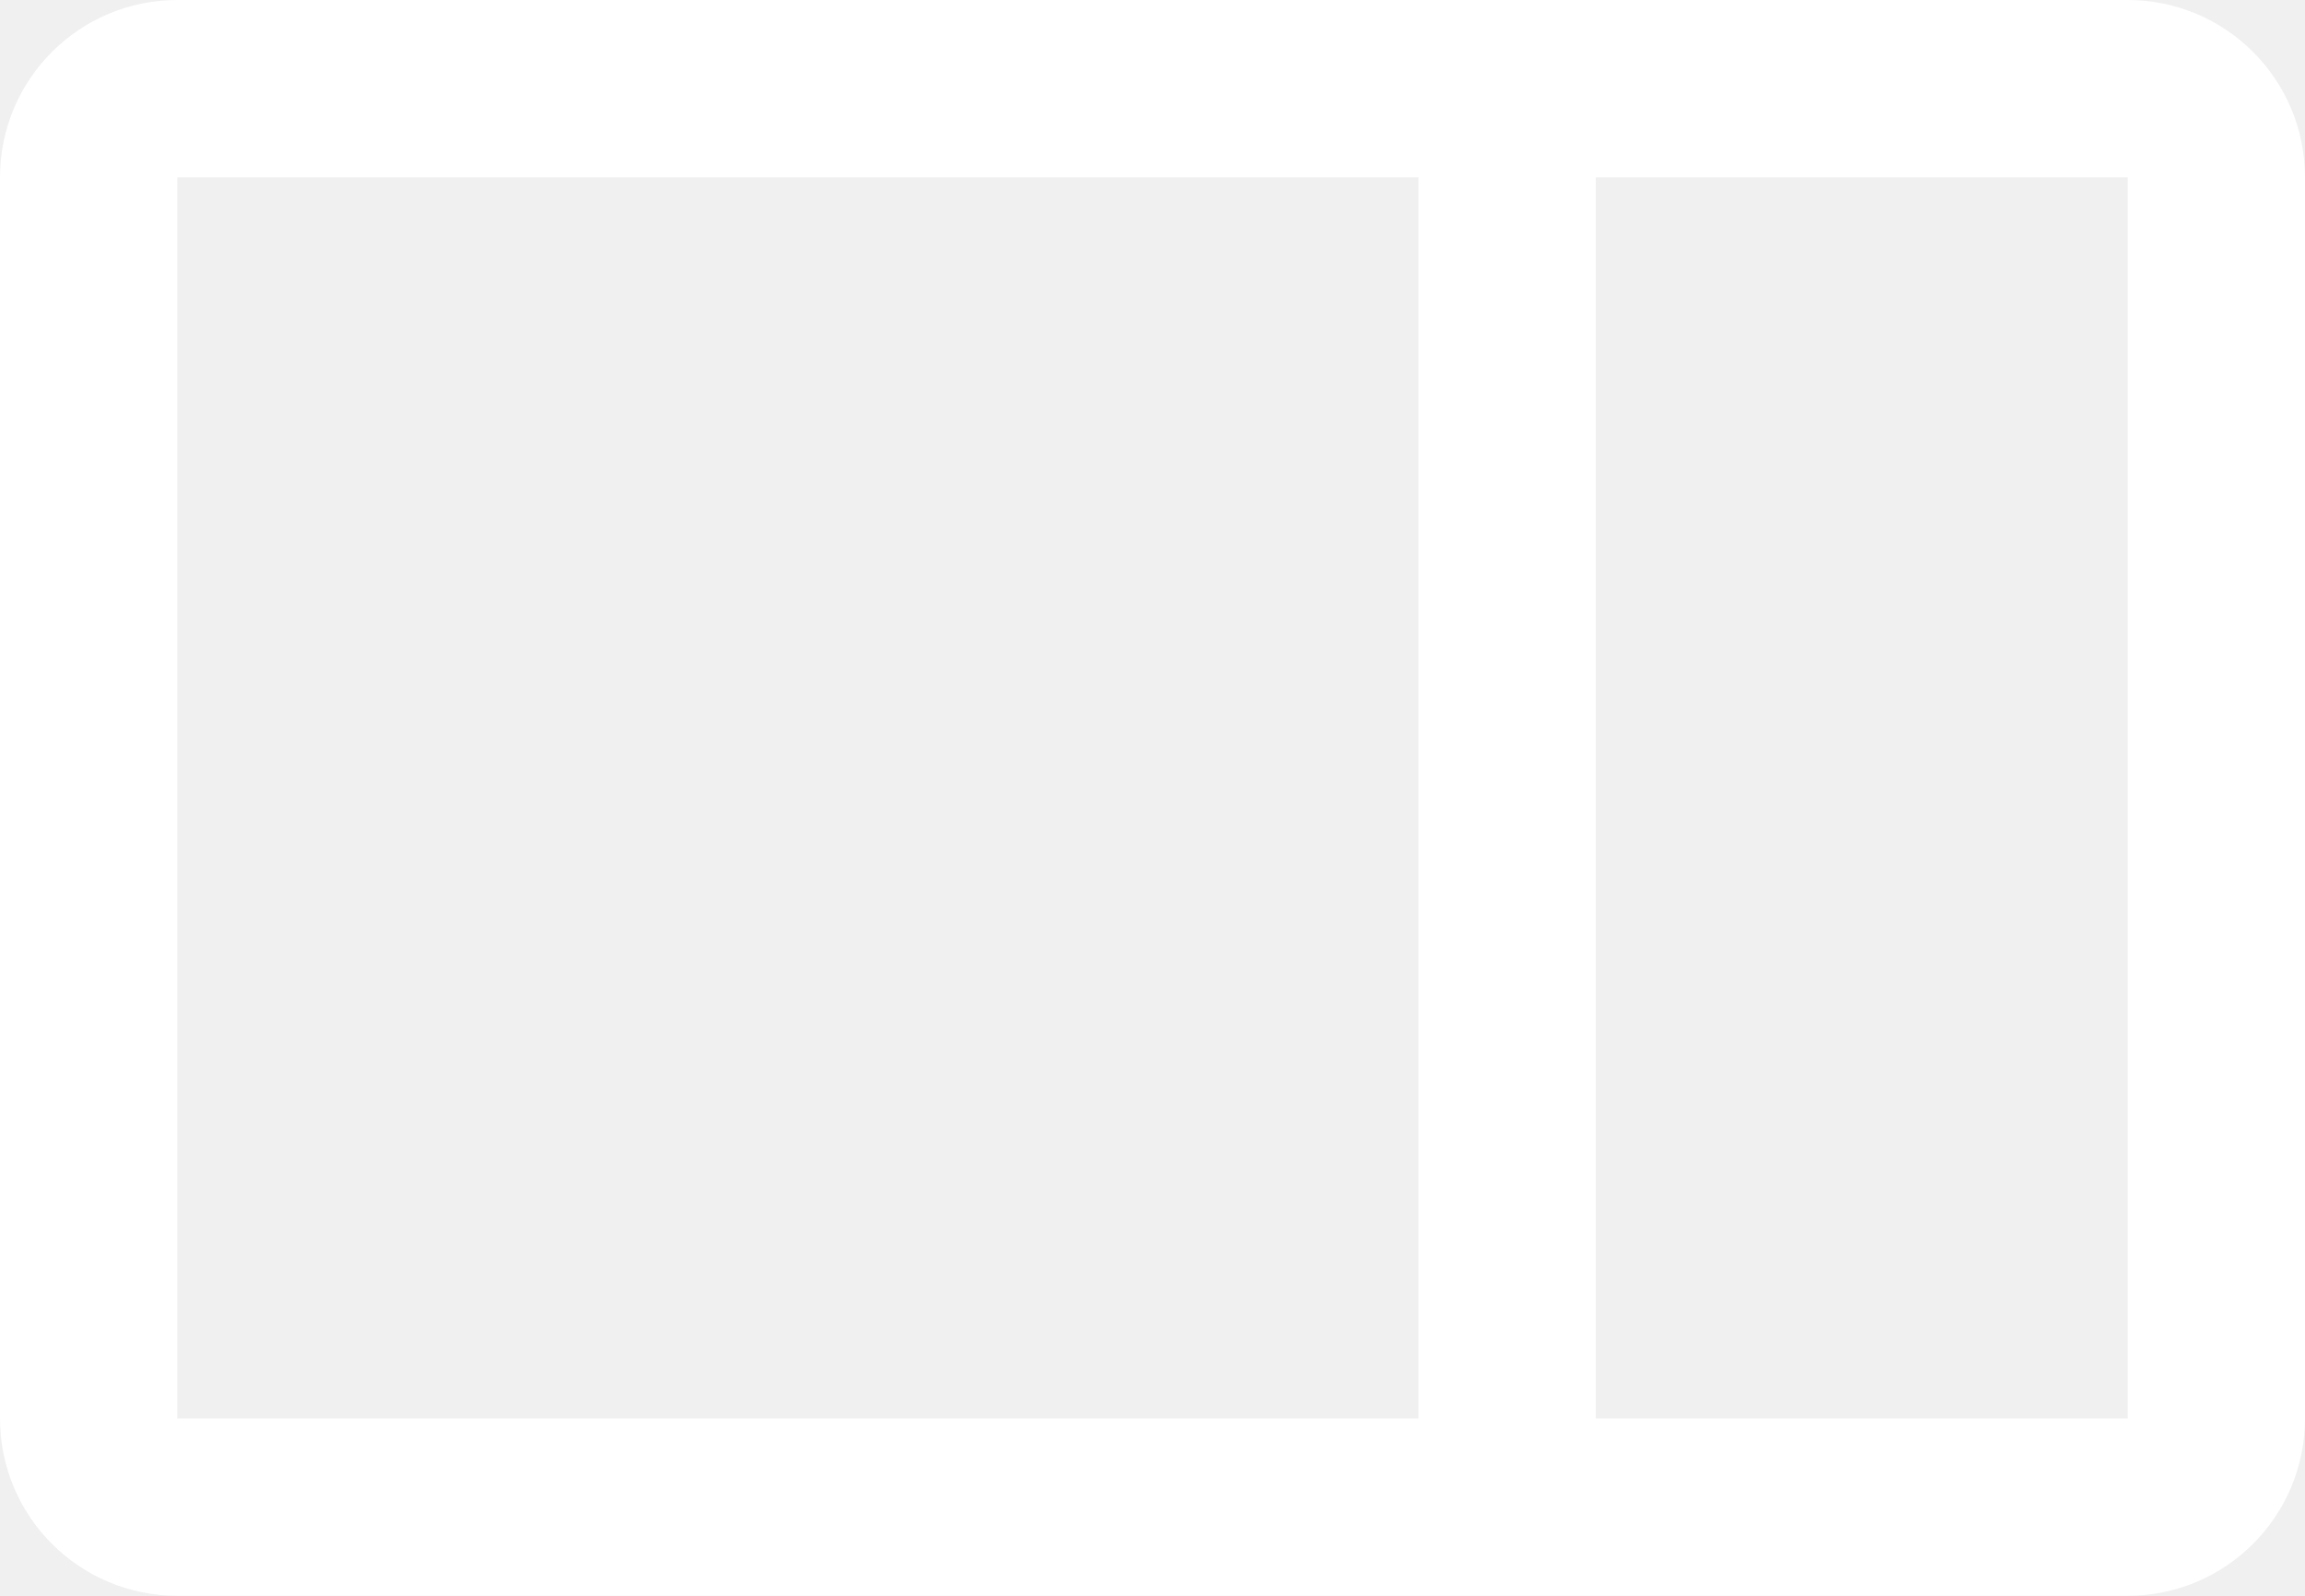
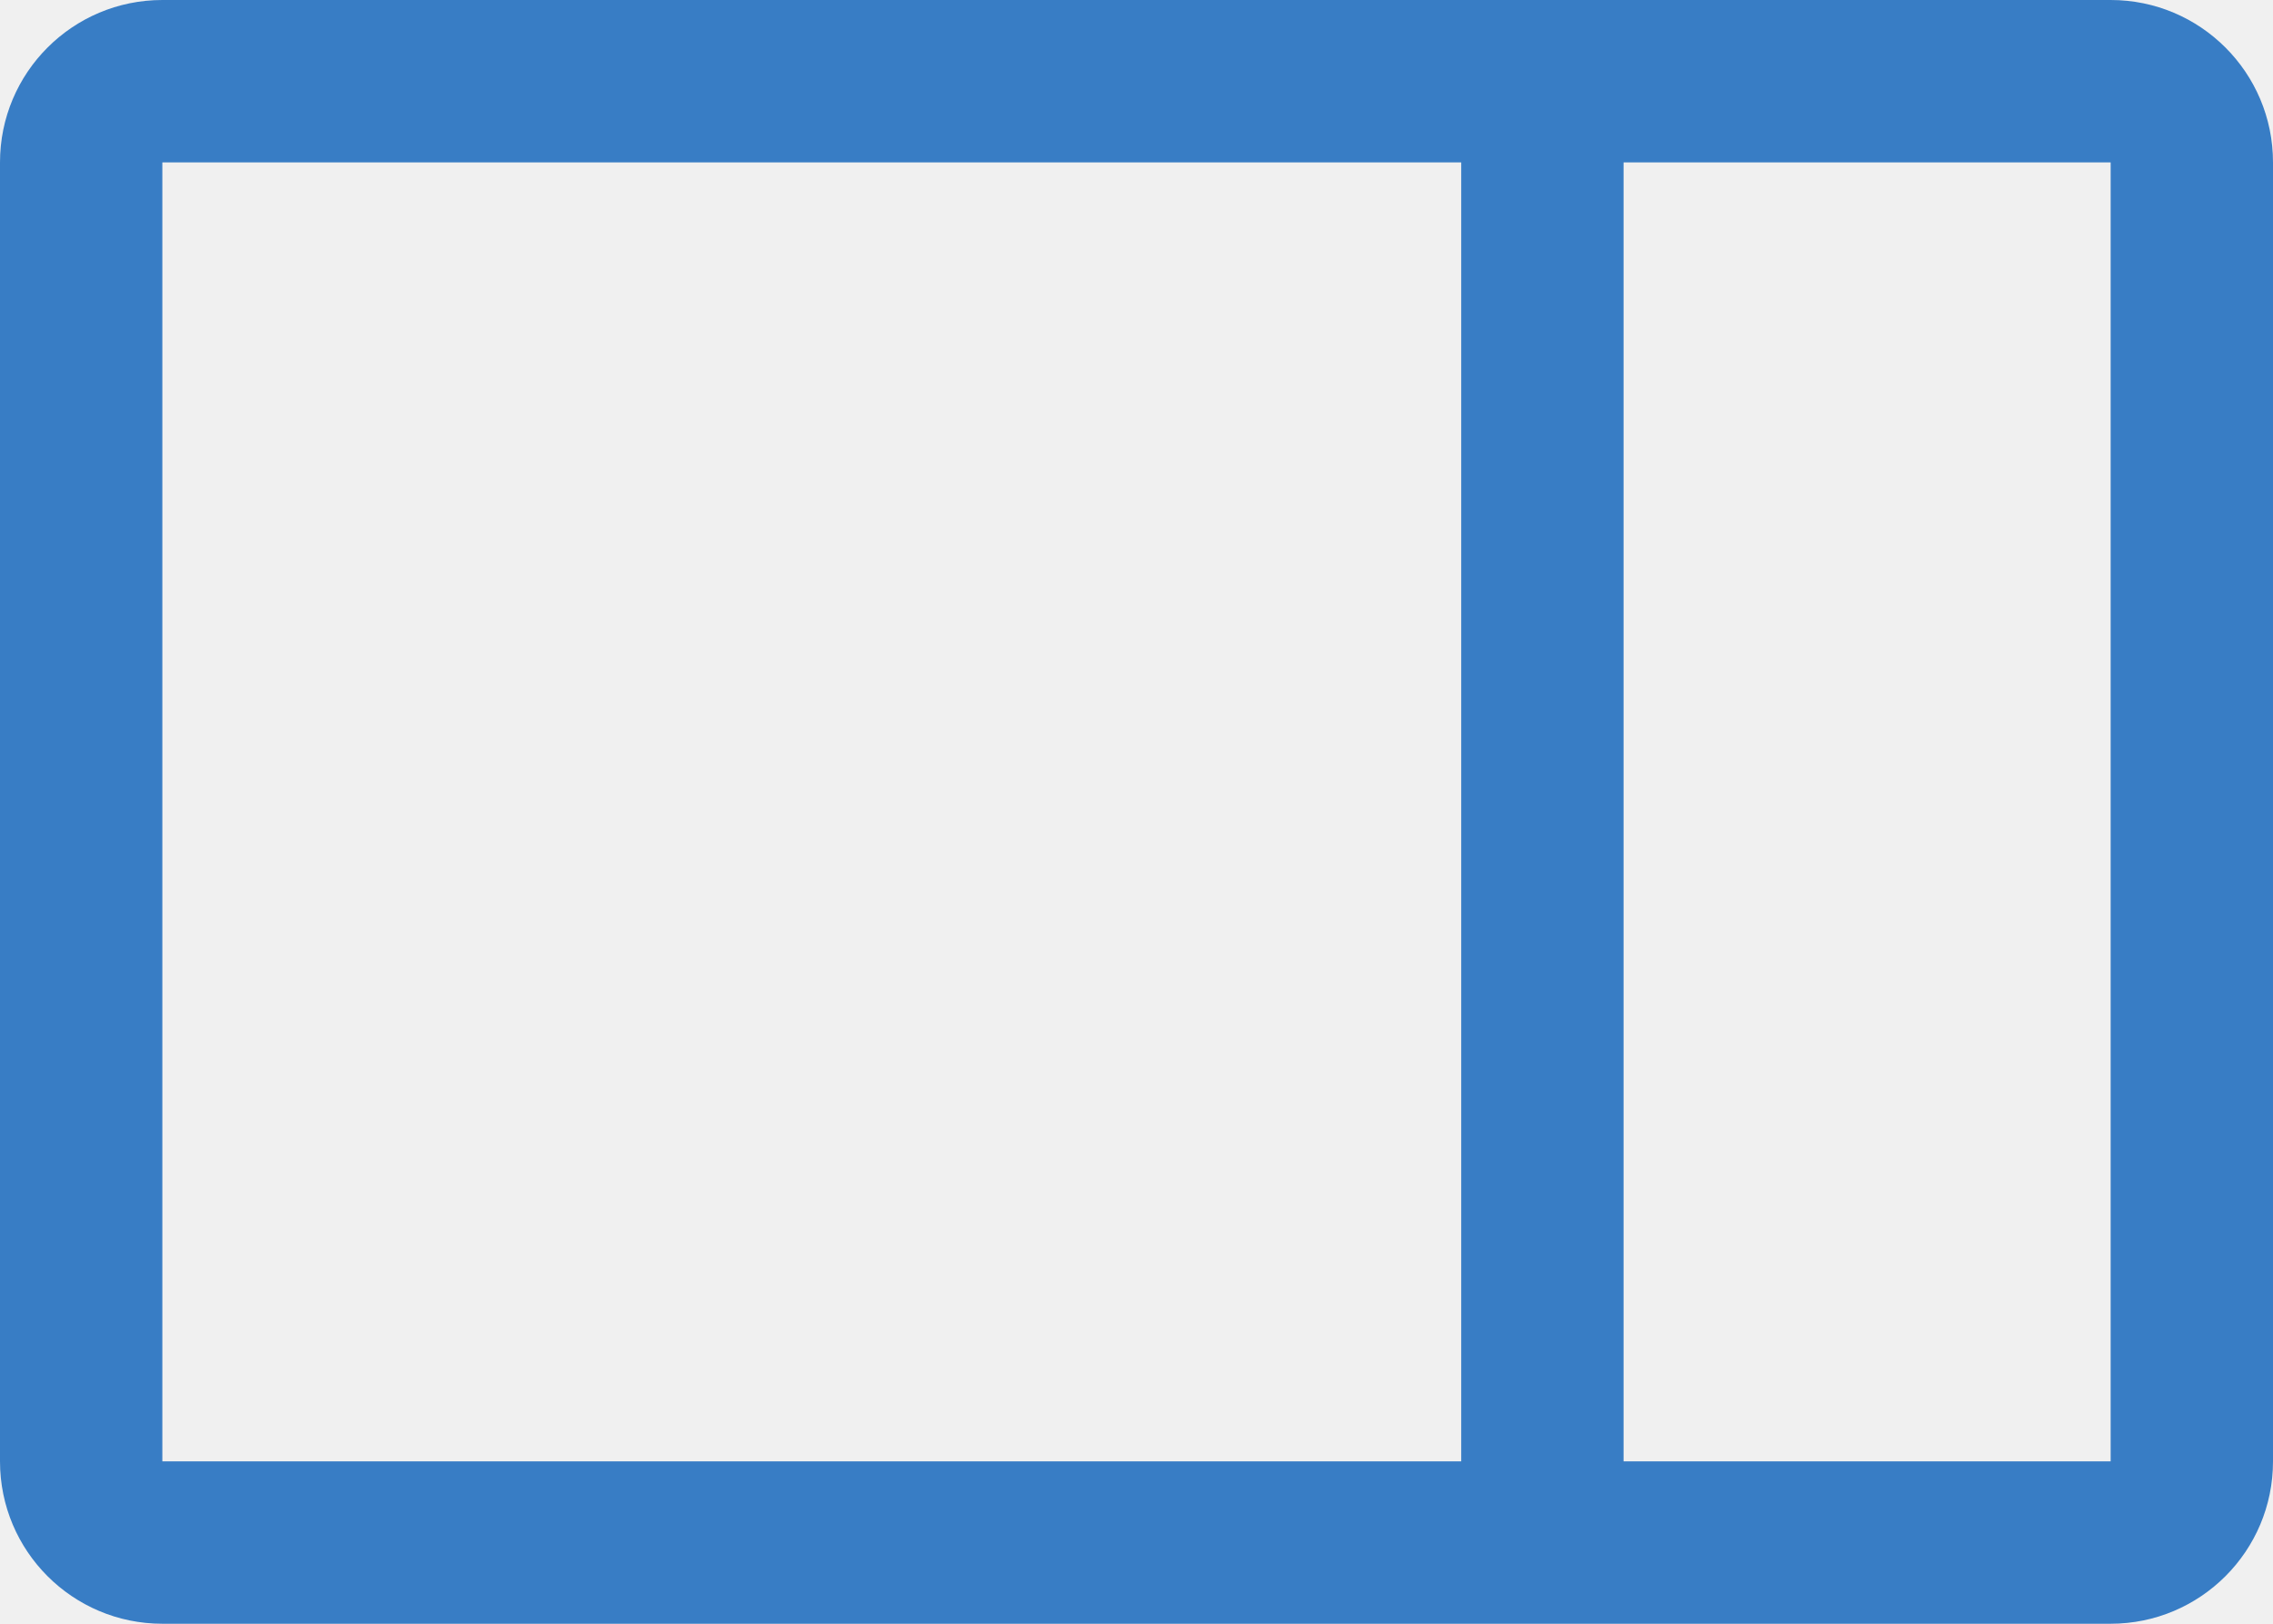
- <svg xmlns="http://www.w3.org/2000/svg" width="26" height="18" viewBox="0 0 26 18" fill="none">
-   <rect x="1" y="1" width="24" height="16" rx="1" stroke="white" stroke-width="2" />
-   <line x1="17" y1="1" x2="17" y2="17" stroke="white" stroke-width="2" />
+ <svg xmlns="http://www.w3.org/2000/svg" width="28" height="20" viewBox="0 0 28 20" fill="none">
+   <path fill-rule="evenodd" clip-rule="evenodd" d="M0 2C0 0.895 0.895 0 2 0H26C27.105 0 28 0.895 28 2V18C28 19.105 27.105 20 26 20H2C0.895 20 0 19.105 0 18V2ZM20 2H26V18H20V2ZM18 2L2 2V18H18V2Z" fill="#387DC5" />
</svg>
